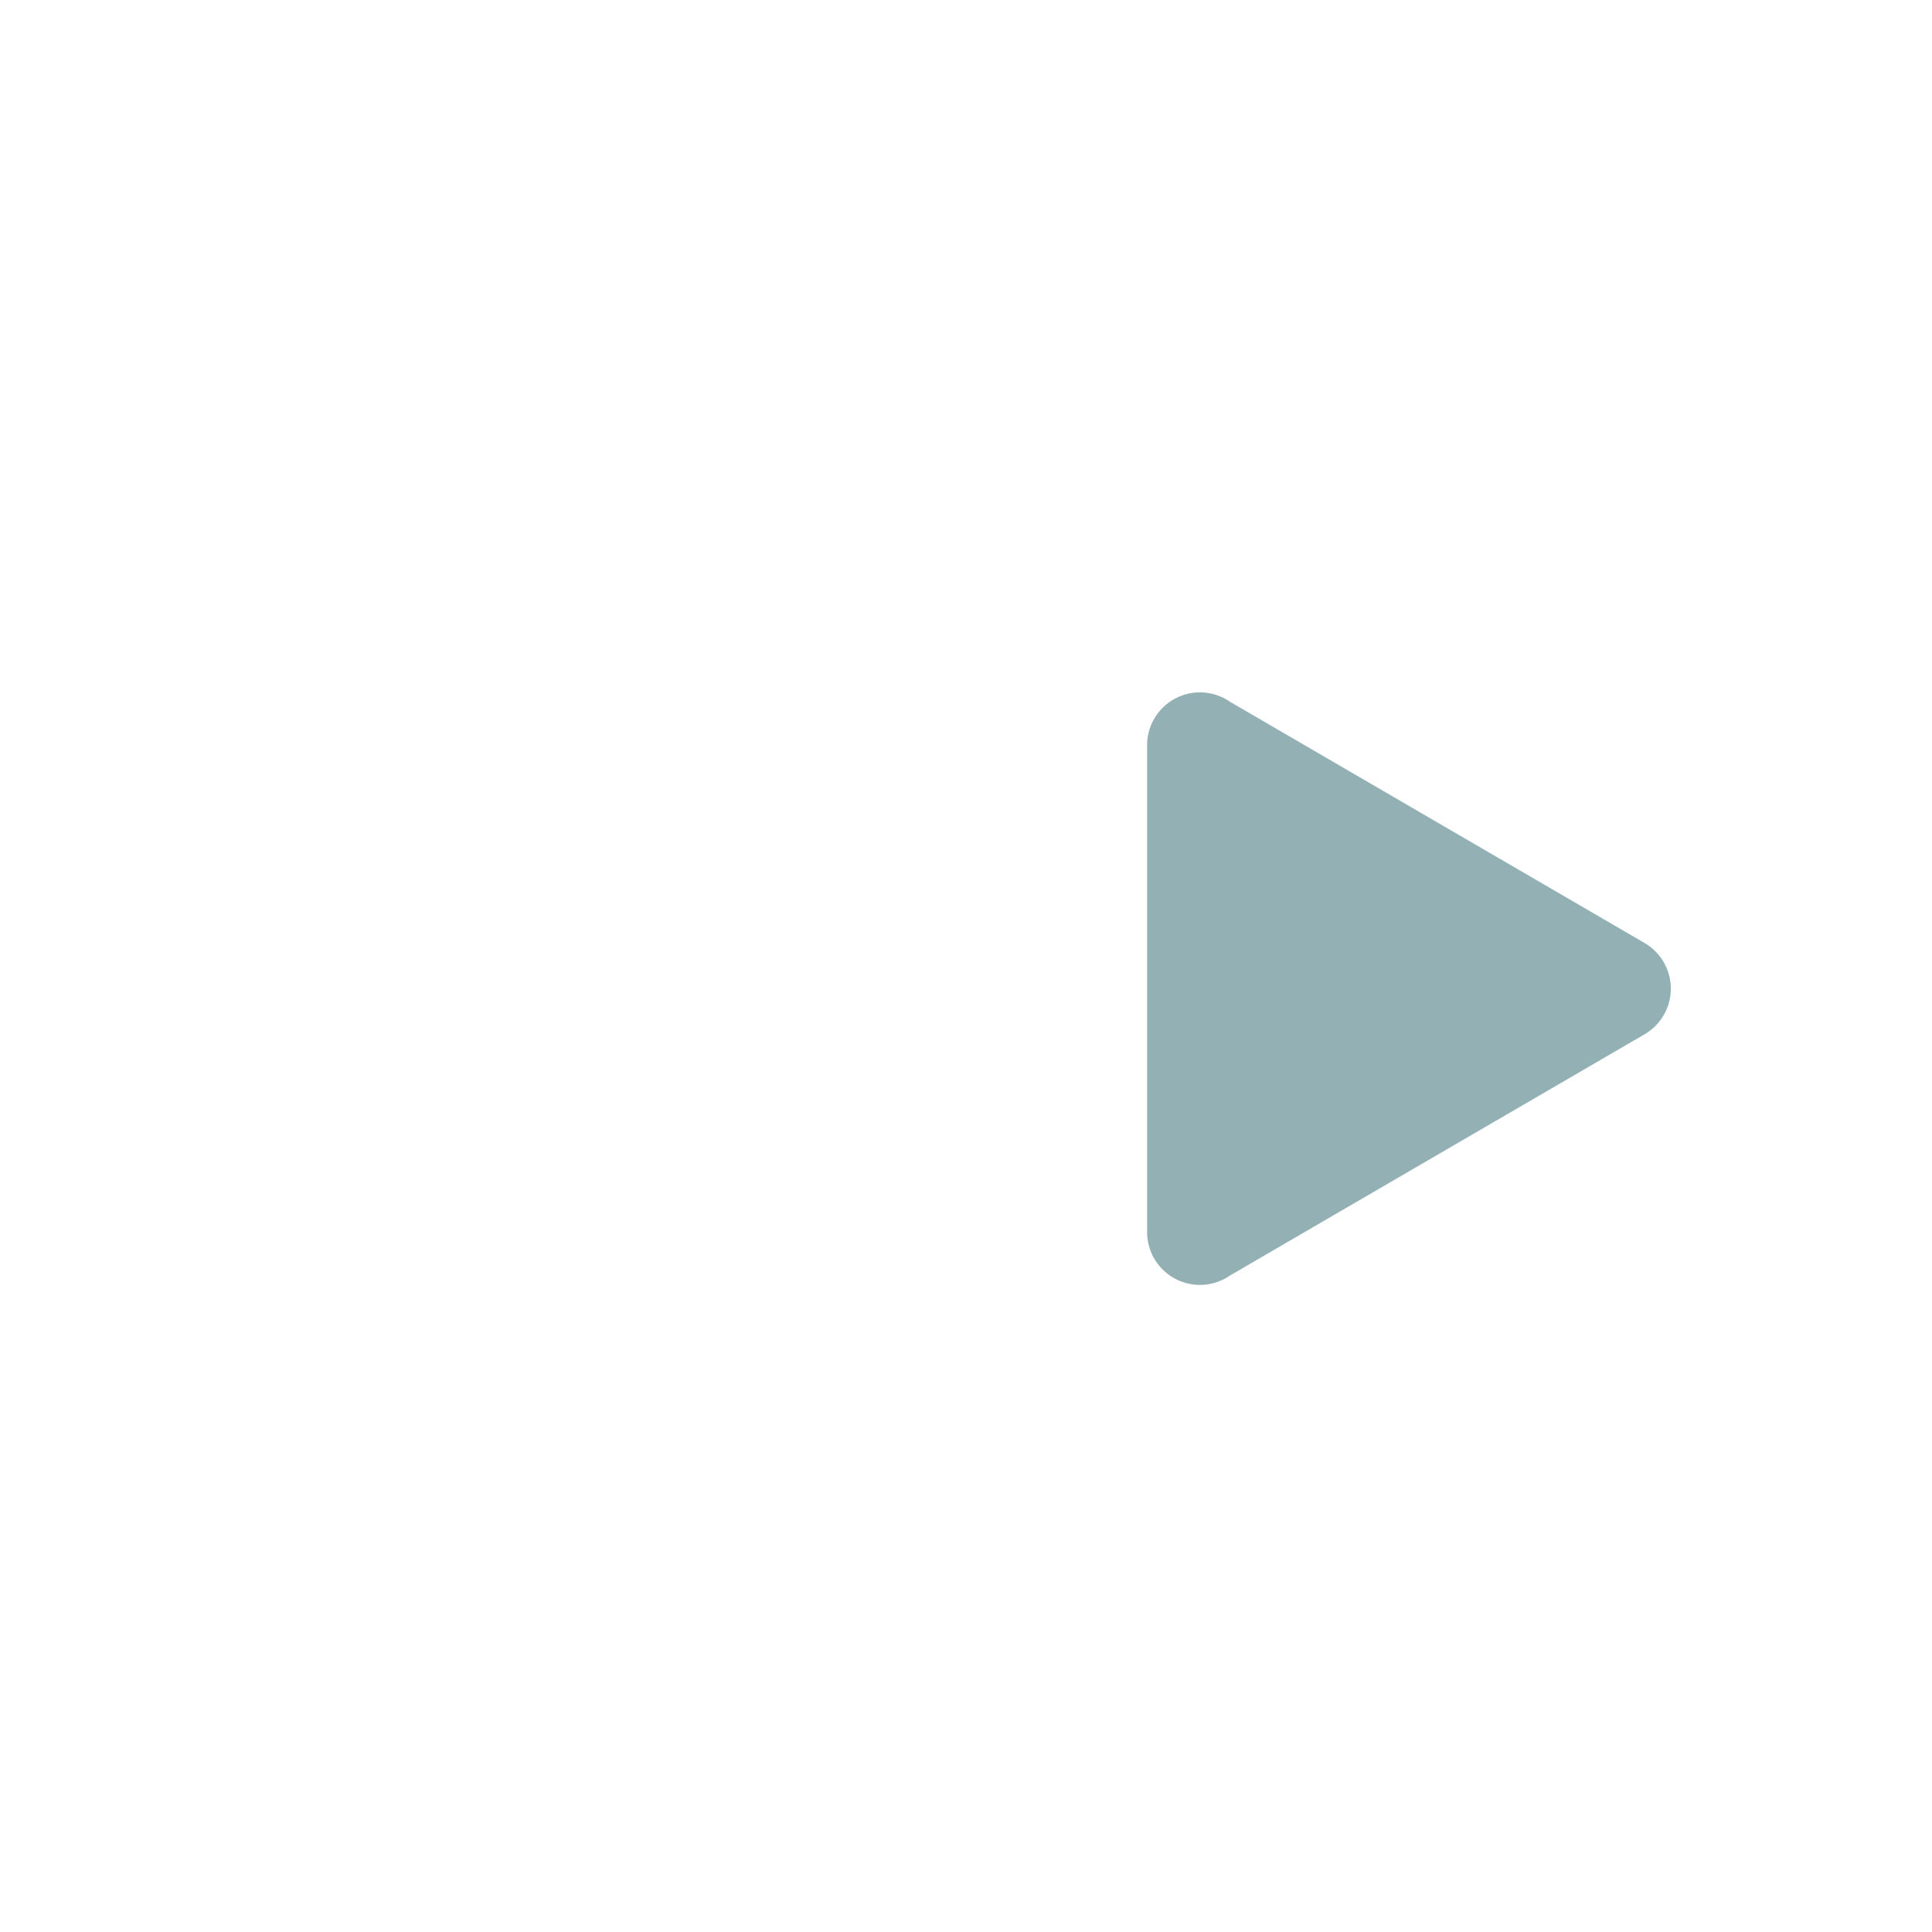
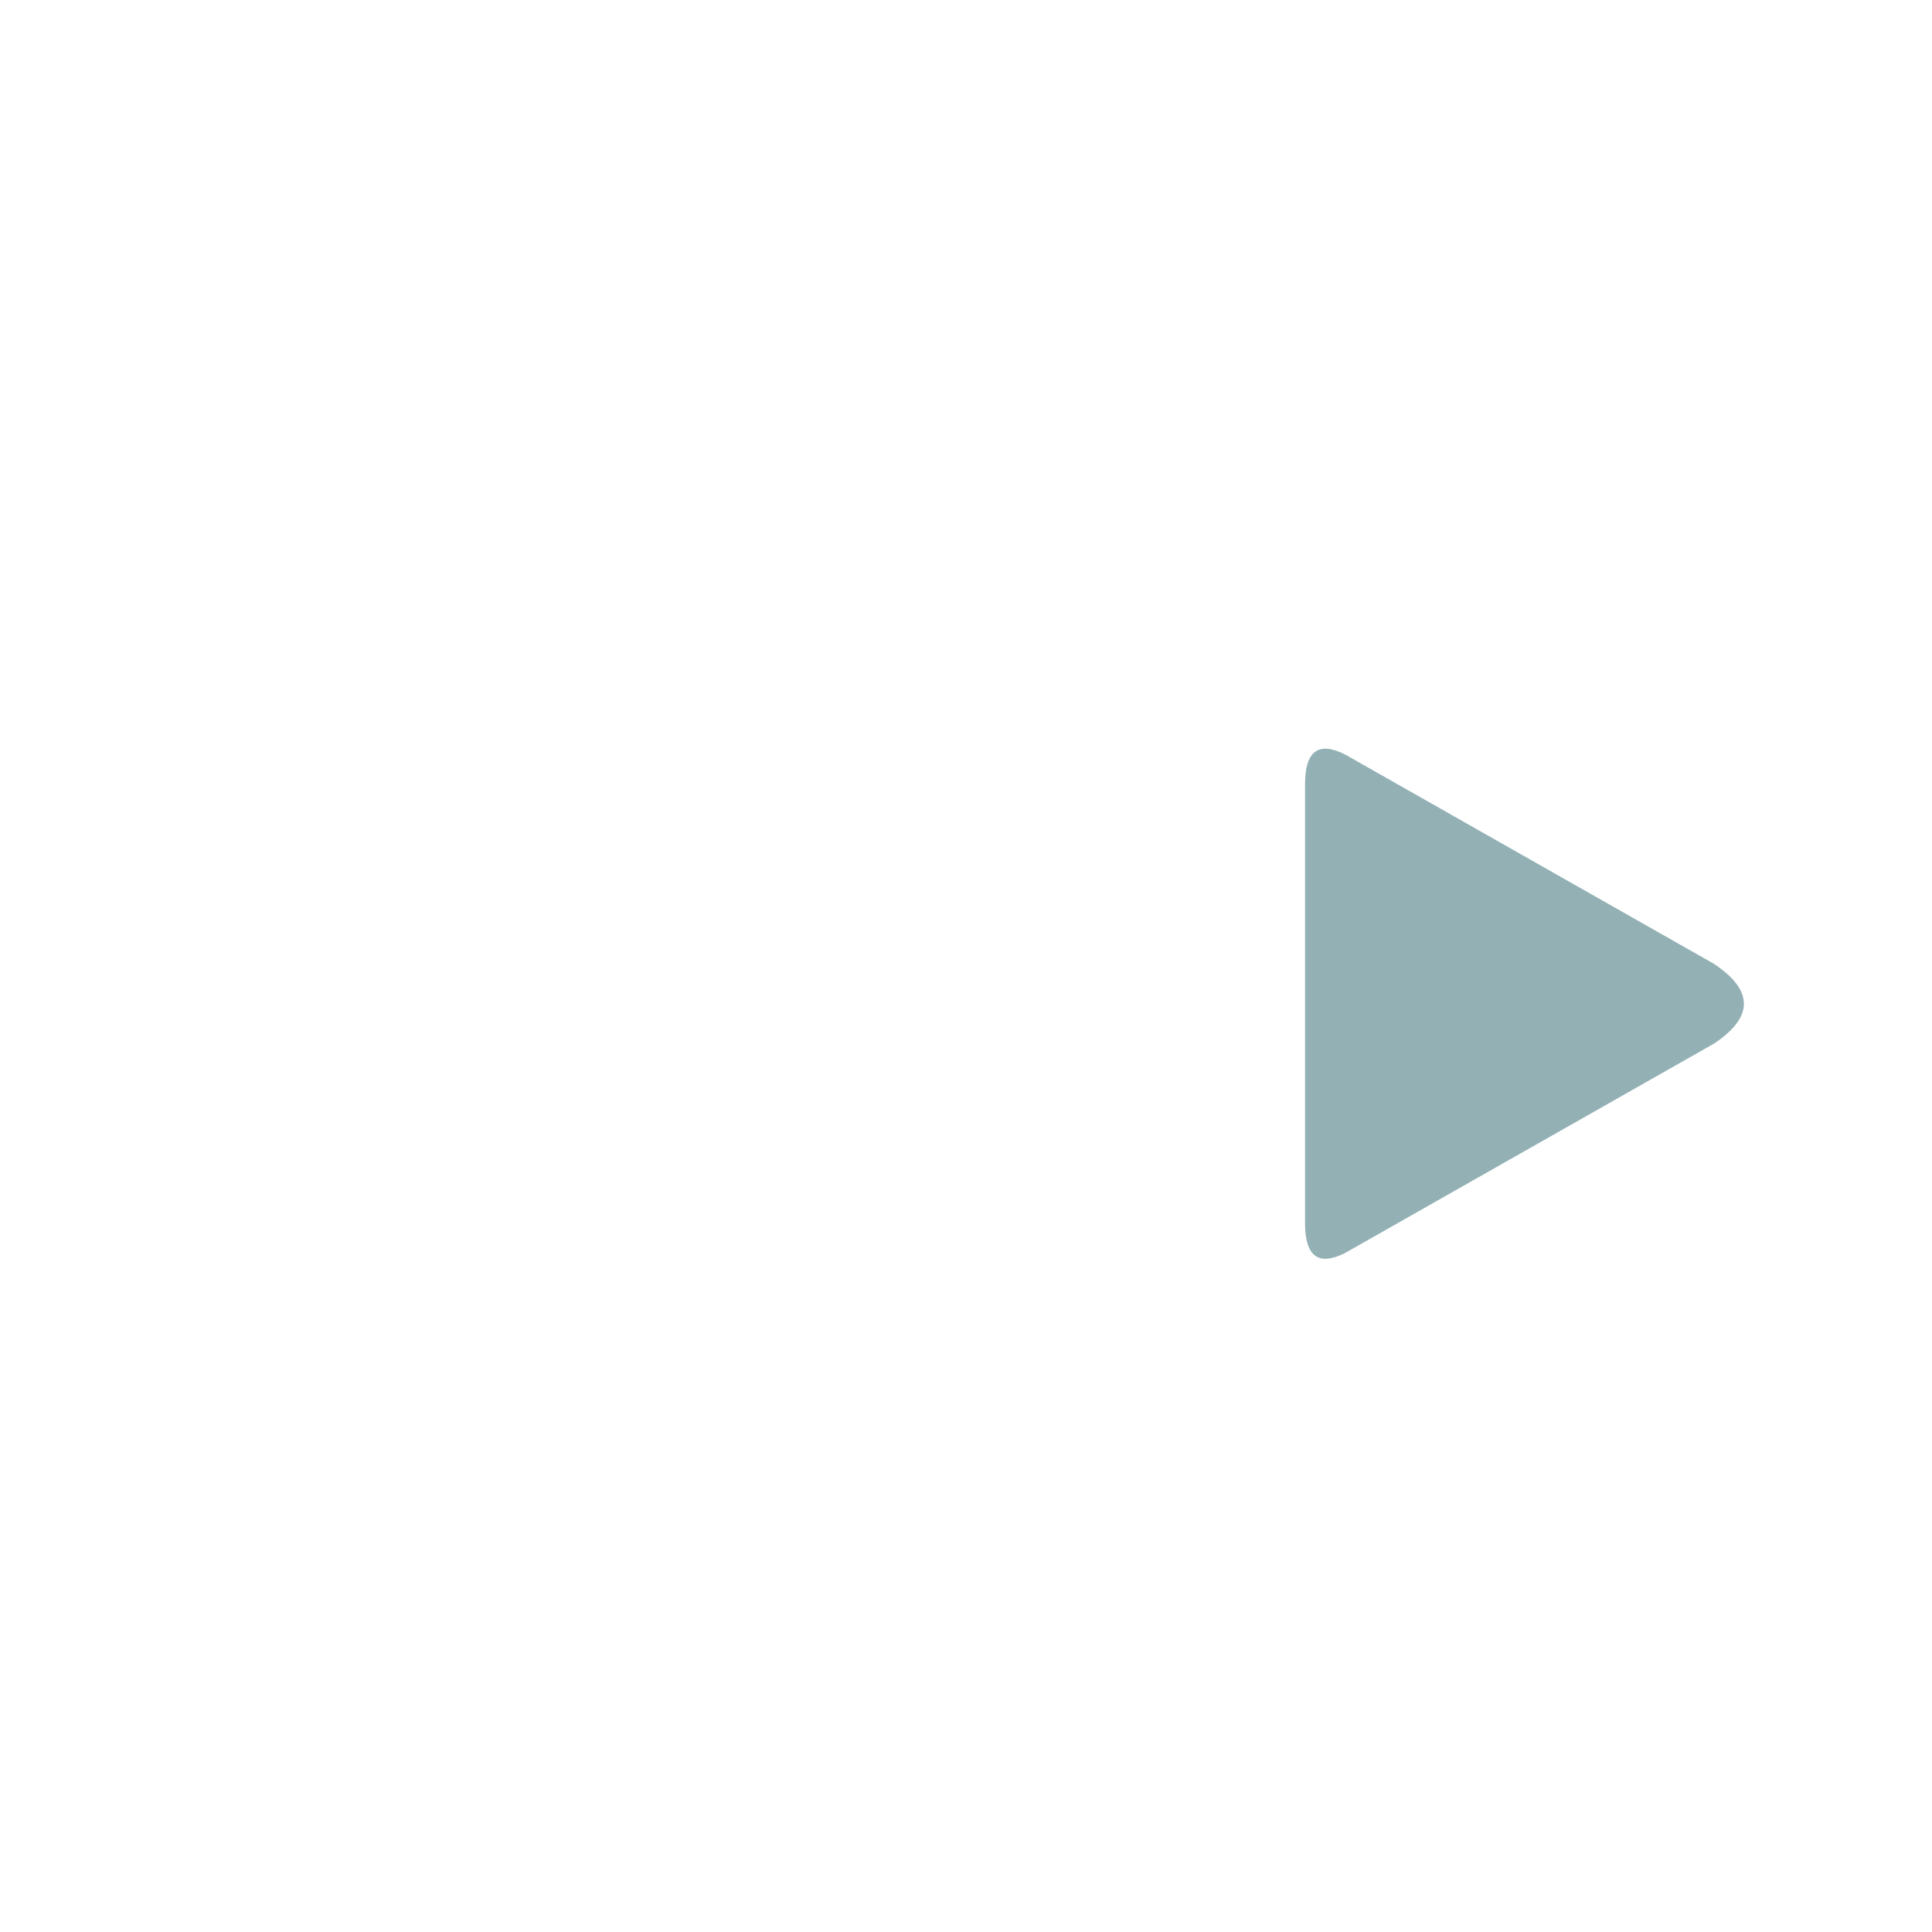
<svg xmlns="http://www.w3.org/2000/svg" viewBox="0 0 256 256" width="1024" height="1024">
-   <defs>
-     <linearGradient id="field" x1="30" y1="28" x2="224" y2="230" gradientUnits="userSpaceOnUse">
-       <stop offset="0" stop-color="#0B2E33" />
-       <stop offset="1" stop-color="#061A1E" />
-     </linearGradient>
-     <linearGradient id="stroke" x1="58" y1="50" x2="206" y2="212" gradientUnits="userSpaceOnUse">
-       <stop offset="0" stop-color="#B8E3E9" />
-       <stop offset="1" stop-color="#4F7C82" />
-     </linearGradient>
-   </defs>
-   <path d="M163 93l55 32a7 7 0 0 1 0 12l-55 32a7 7 0 0 1-11-6v-64a7 7 0 0 1 11-6z" fill="#93B1B5" />
+   <path d="M181 114 Q177 112 177 117 V161 Q177 166 181 164 L218 143 Q224 139 218 135 Z" transform="translate(202 133) scale(1.3216) translate(-199 -139)" fill="#93B1B5" />
</svg>
